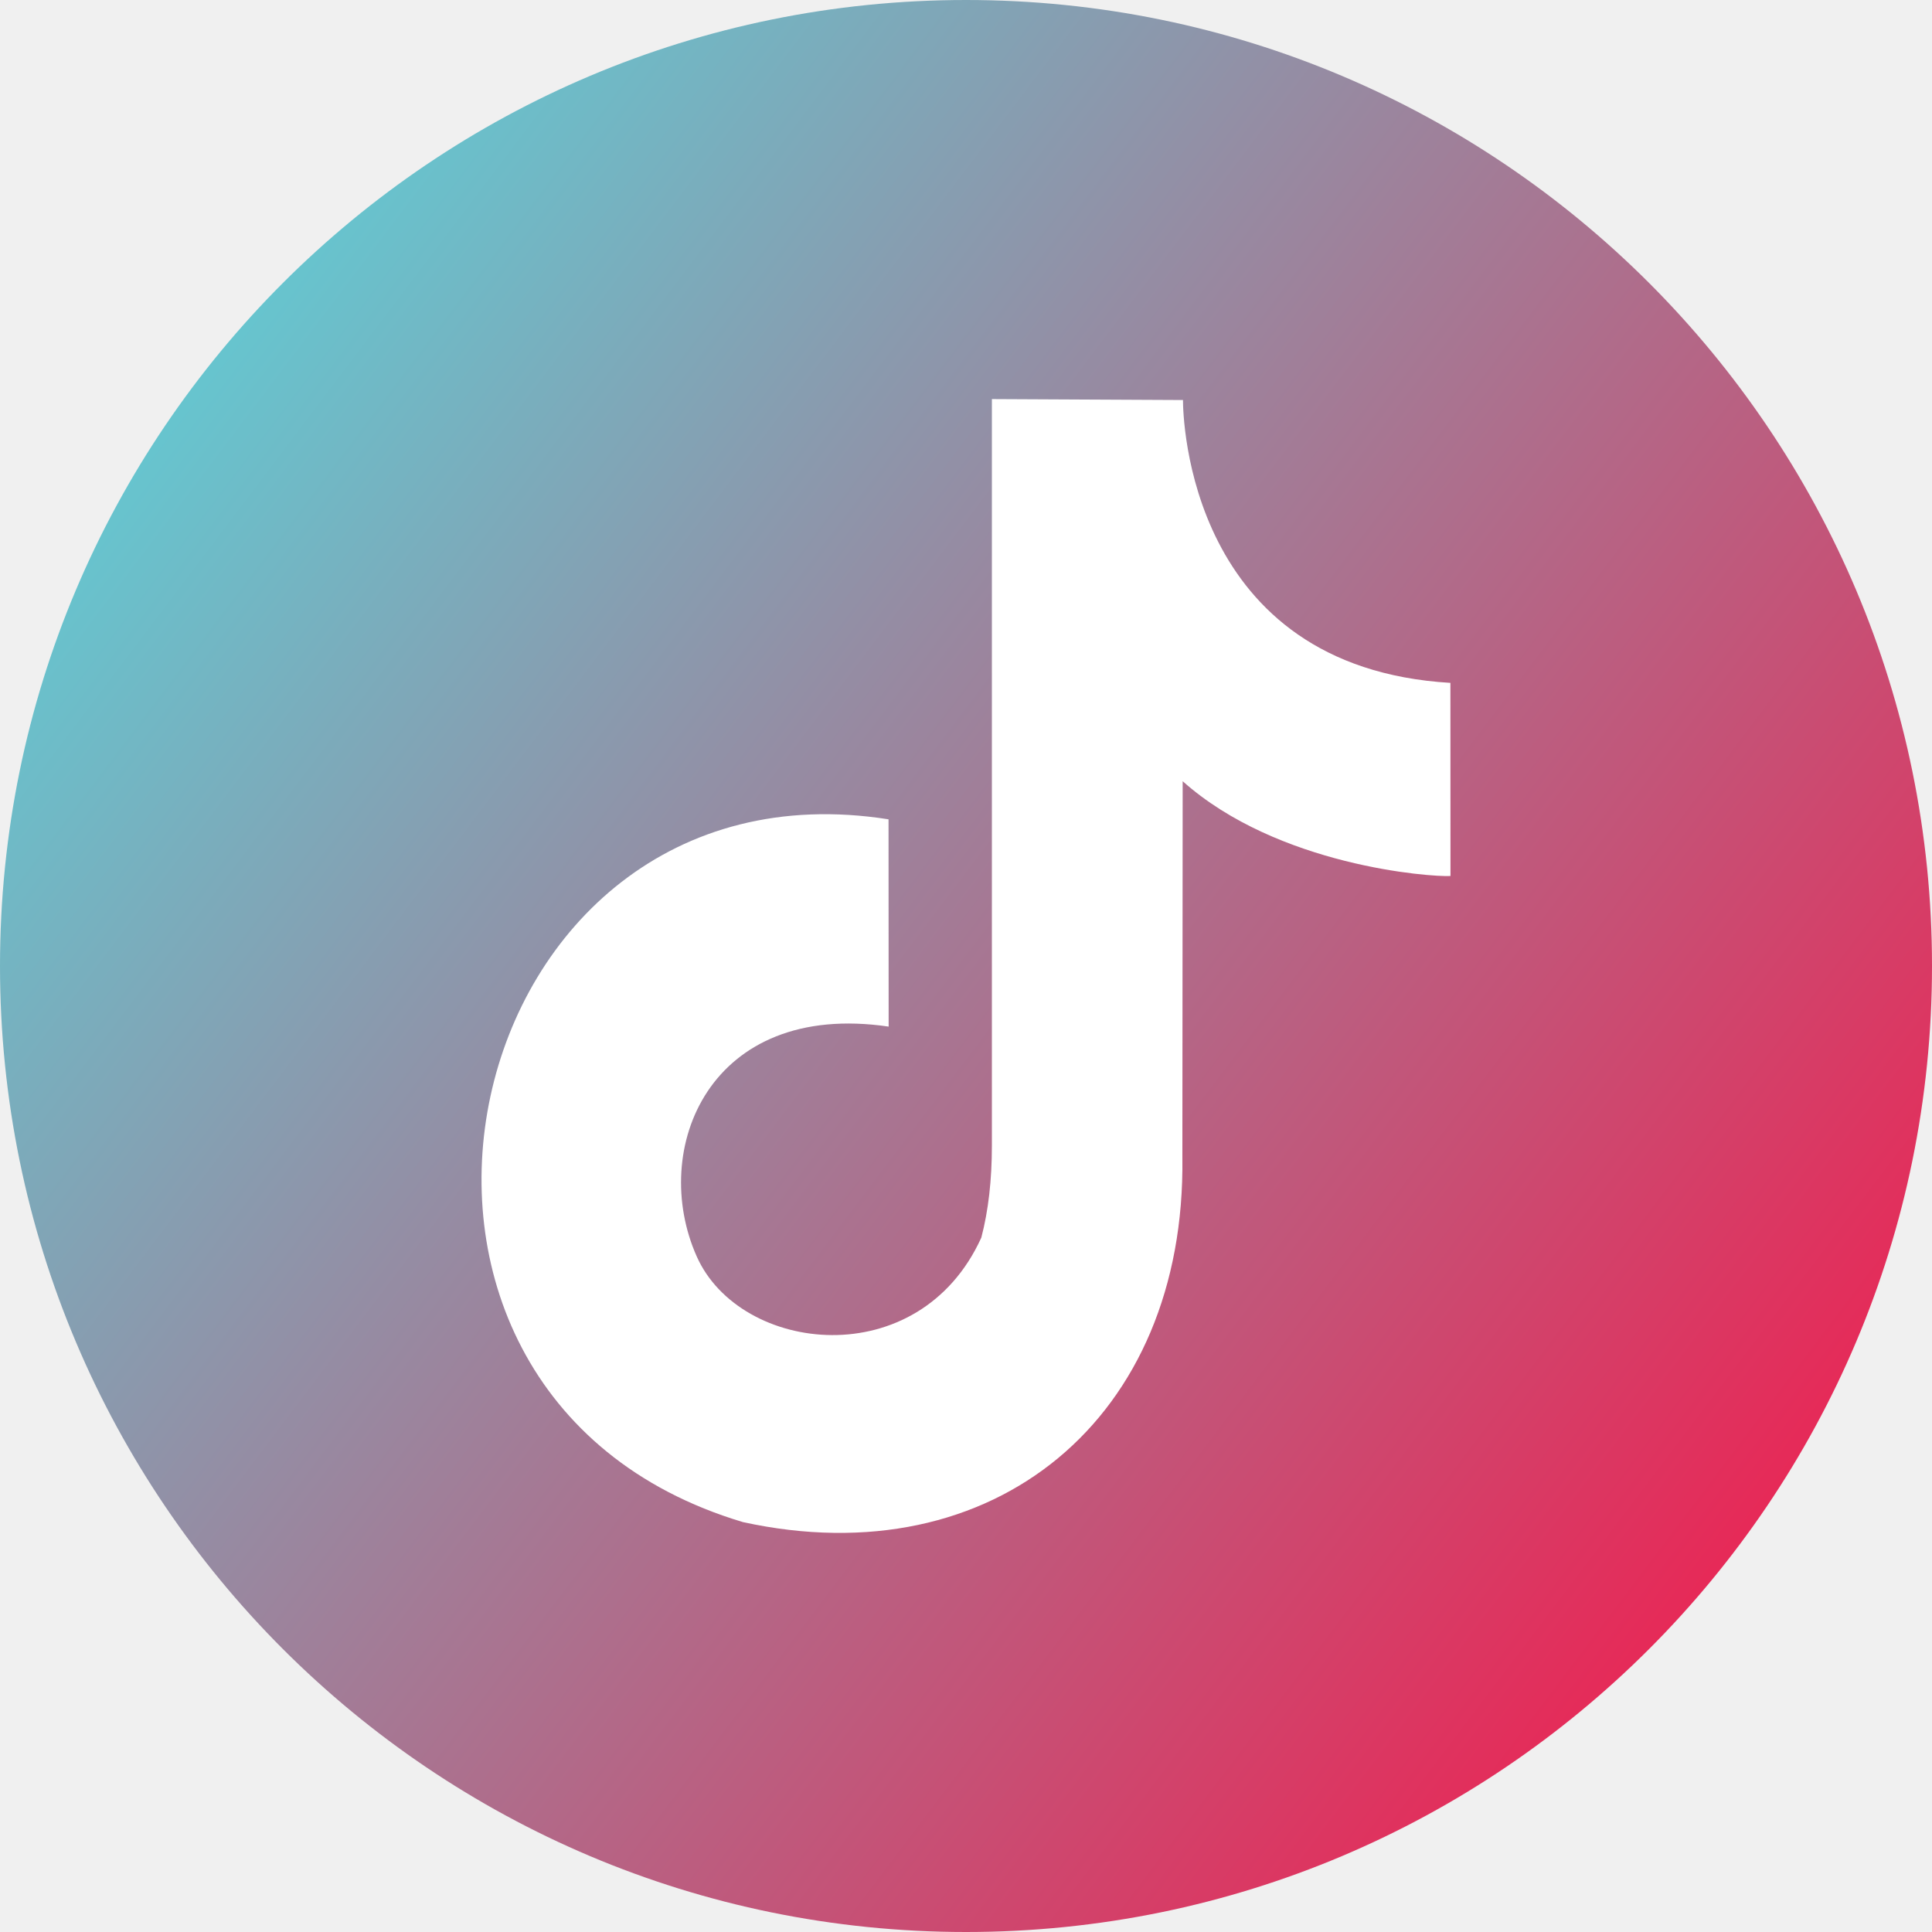
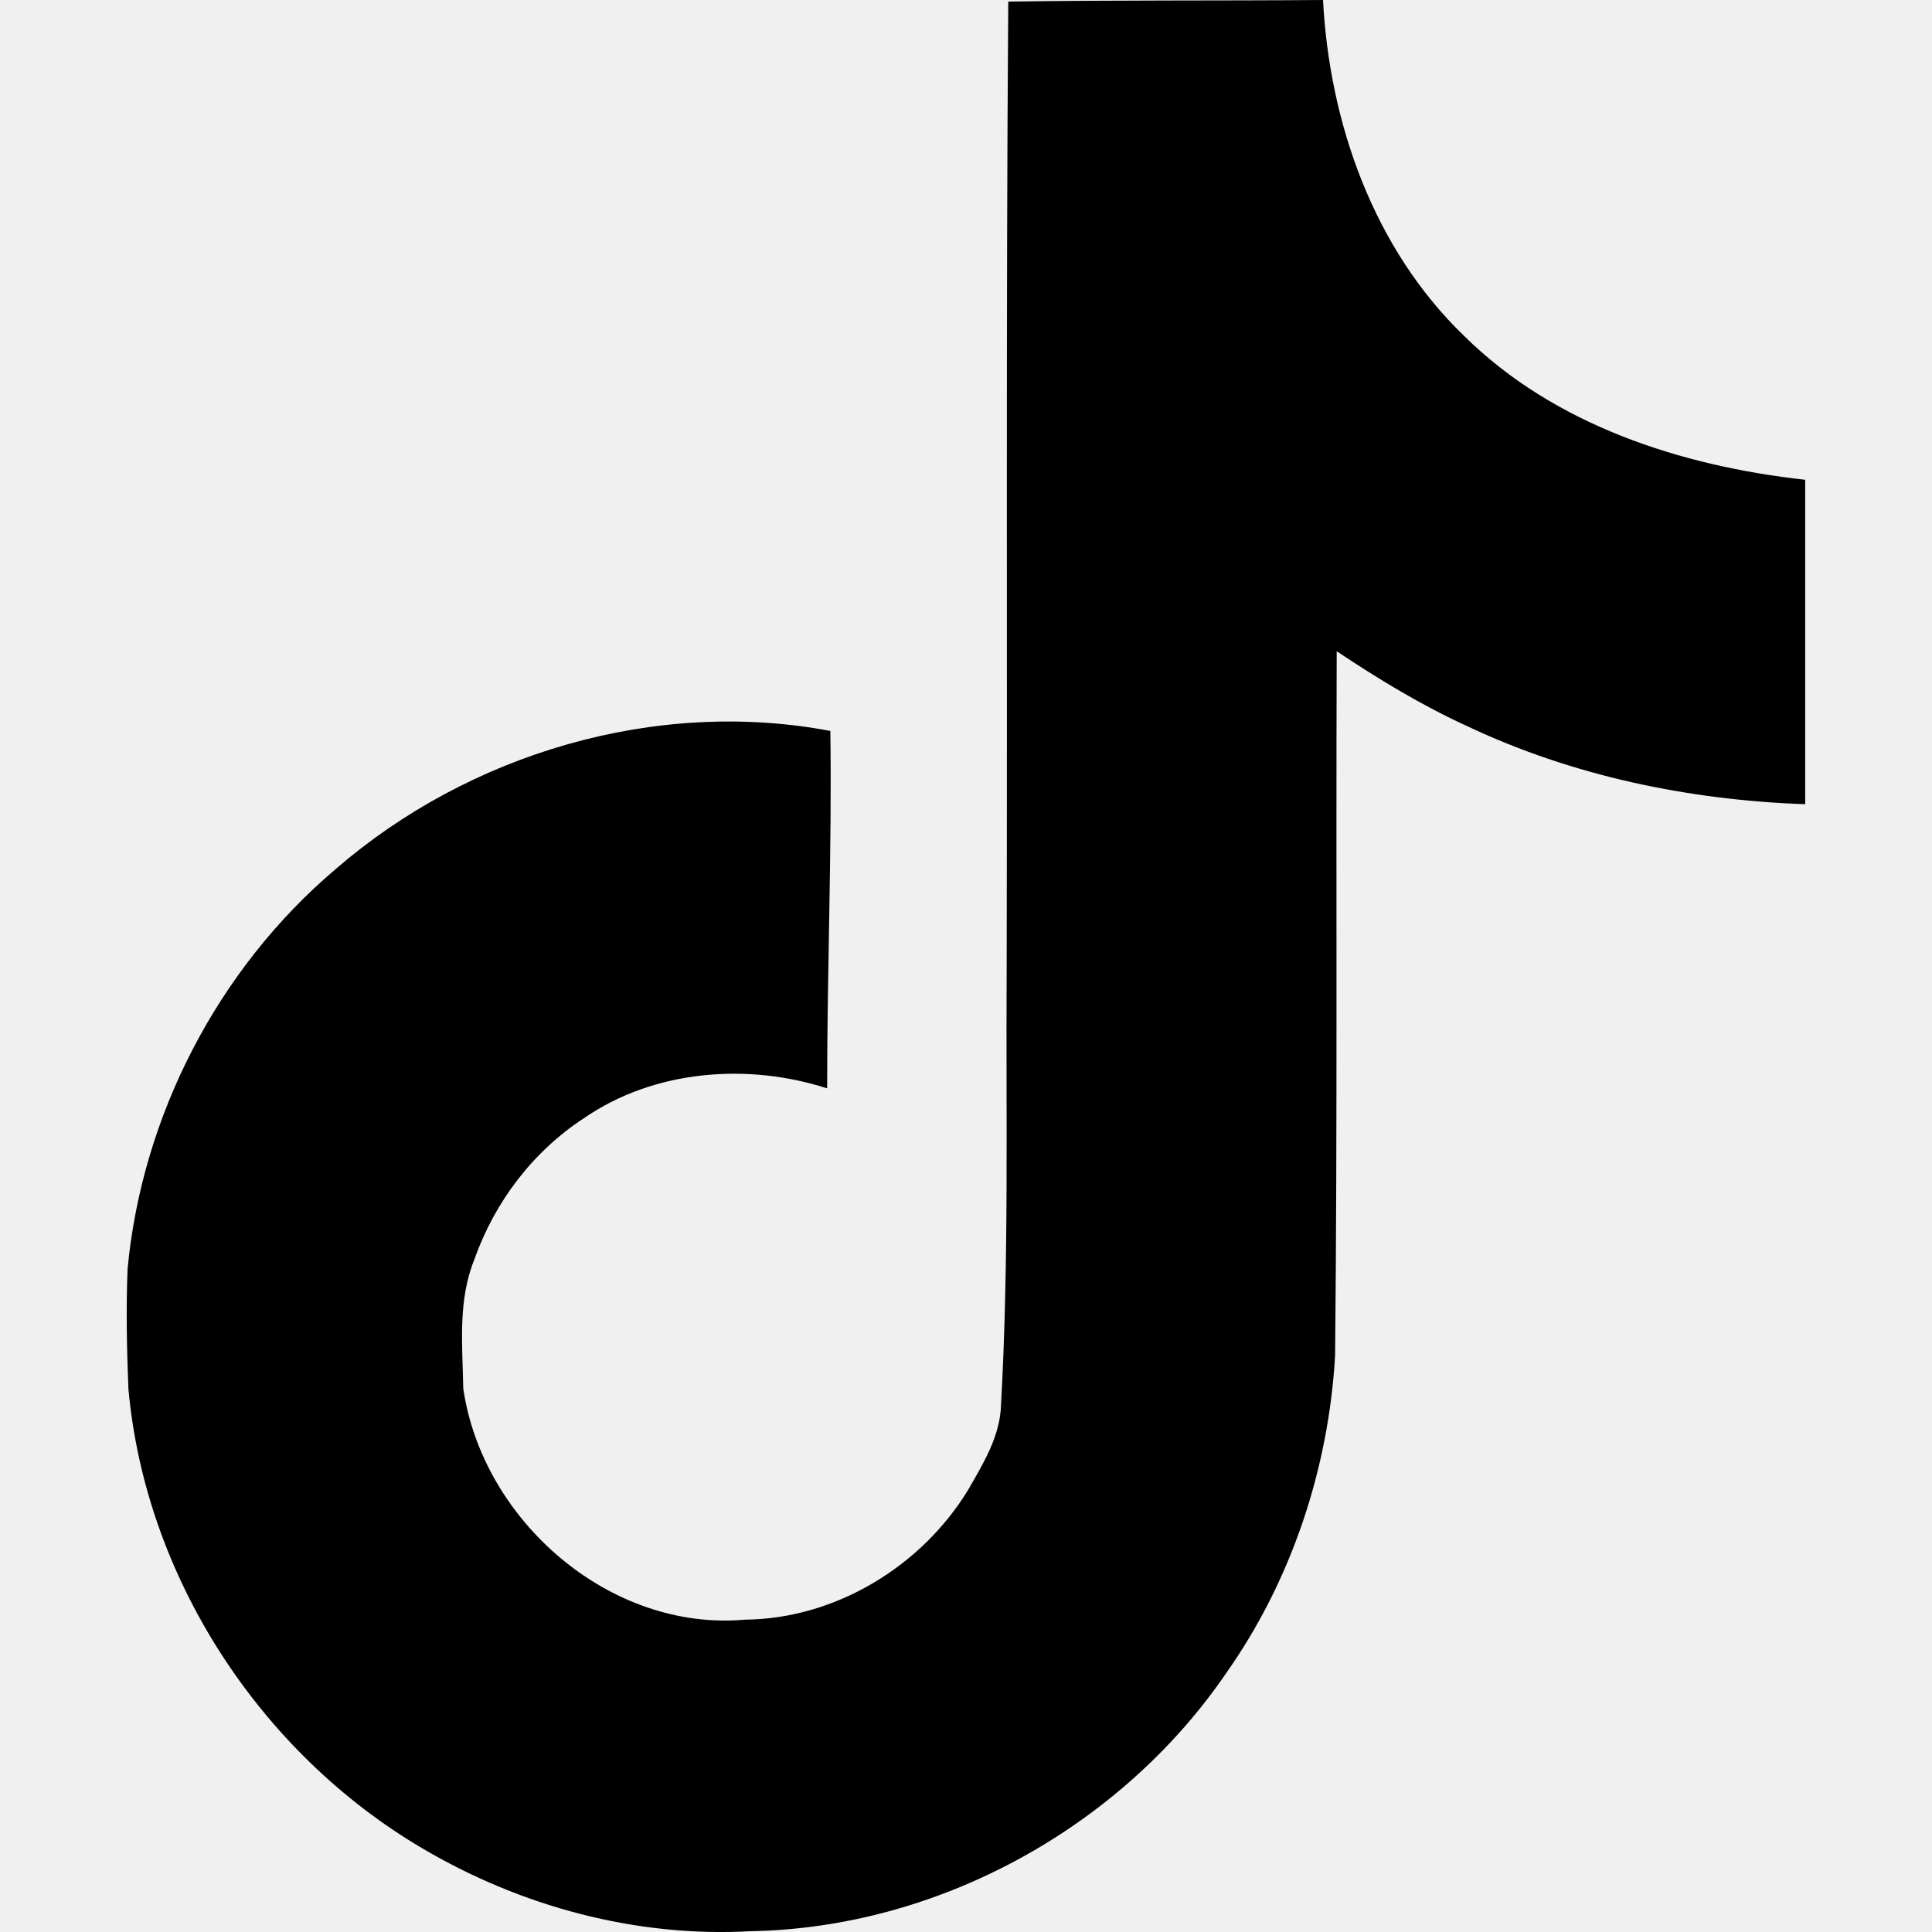
- <svg xmlns="http://www.w3.org/2000/svg" viewBox="0 0 512 512">
-   <defs>
-     <linearGradient id="grad" x1="67.83" y1="82.42" x2="474.19" y2="389.98" gradientUnits="userSpaceOnUse">
-       <stop offset="0" stop-color="#67C4CE" />
-       <stop offset="1" stop-color="#E62A58" />
-     </linearGradient>
-   </defs>
-   <circle cx="256" cy="256" r="256" fill="url(#grad)" />
-   <path fill="#FFFFFF" d="M313.5 106.01c0.01,4.58 1.36,70.83 70.87,74.96 0,19.1 0.02,32.95 0.02,51.18 -5.26,0.3 -45.76,-2.64 -70.97,-25.12l-0.08 99.64c0.96,69.16 -49.93,111.24 -116.46,96.7 -114.71,-34.31 -76.59,-204.44 38.59,-186.24 0,54.93 0.03,-0.01 0.03,54.93 -47.58,-7 -63.5,32.58 -50.85,60.93 11.5,25.8 58.88,31.39 75.41,-5.01 1.87,-7.12 2.8,-15.25 2.8,-24.37l0 -197.85 50.64 0.25z" />
+ <svg xmlns="http://www.w3.org/2000/svg" viewBox="0 0 24 24" fill="currentColor">
+   <path d="M12.525.02c1.31-.02 2.61-.01 3.91-.02.08 1.53.63 3.09 1.75 4.17 1.12 1.11 2.7 1.62 4.24 1.79v4.03c-1.44-.05-2.89-.35-4.2-.97-.57-.26-1.11-.59-1.62-.93-.01 2.92.01 5.84-.02 8.75-.08 1.4-.54 2.79-1.35 3.94-1.31 1.92-3.58 3.17-5.91 3.21-1.43.08-2.86-.31-4.08-1.03-2.02-1.19-3.44-3.37-3.65-5.71-.02-.5-.03-1-.01-1.49.18-1.9 1.12-3.72 2.58-4.96 1.66-1.44 3.98-2.13 6.15-1.72.02 1.48-.04 2.96-.04 4.44-.99-.32-2.15-.23-3.02.37-.63.41-1.11 1.04-1.36 1.75-.21.51-.15 1.07-.14 1.61.24 1.64 1.82 3.02 3.5 2.87 1.12-.01 2.19-.66 2.77-1.61.19-.33.4-.67.41-1.06.1-1.79.06-3.57.07-5.36.01-4.03-.01-8.05.02-12.07z" />
</svg>
